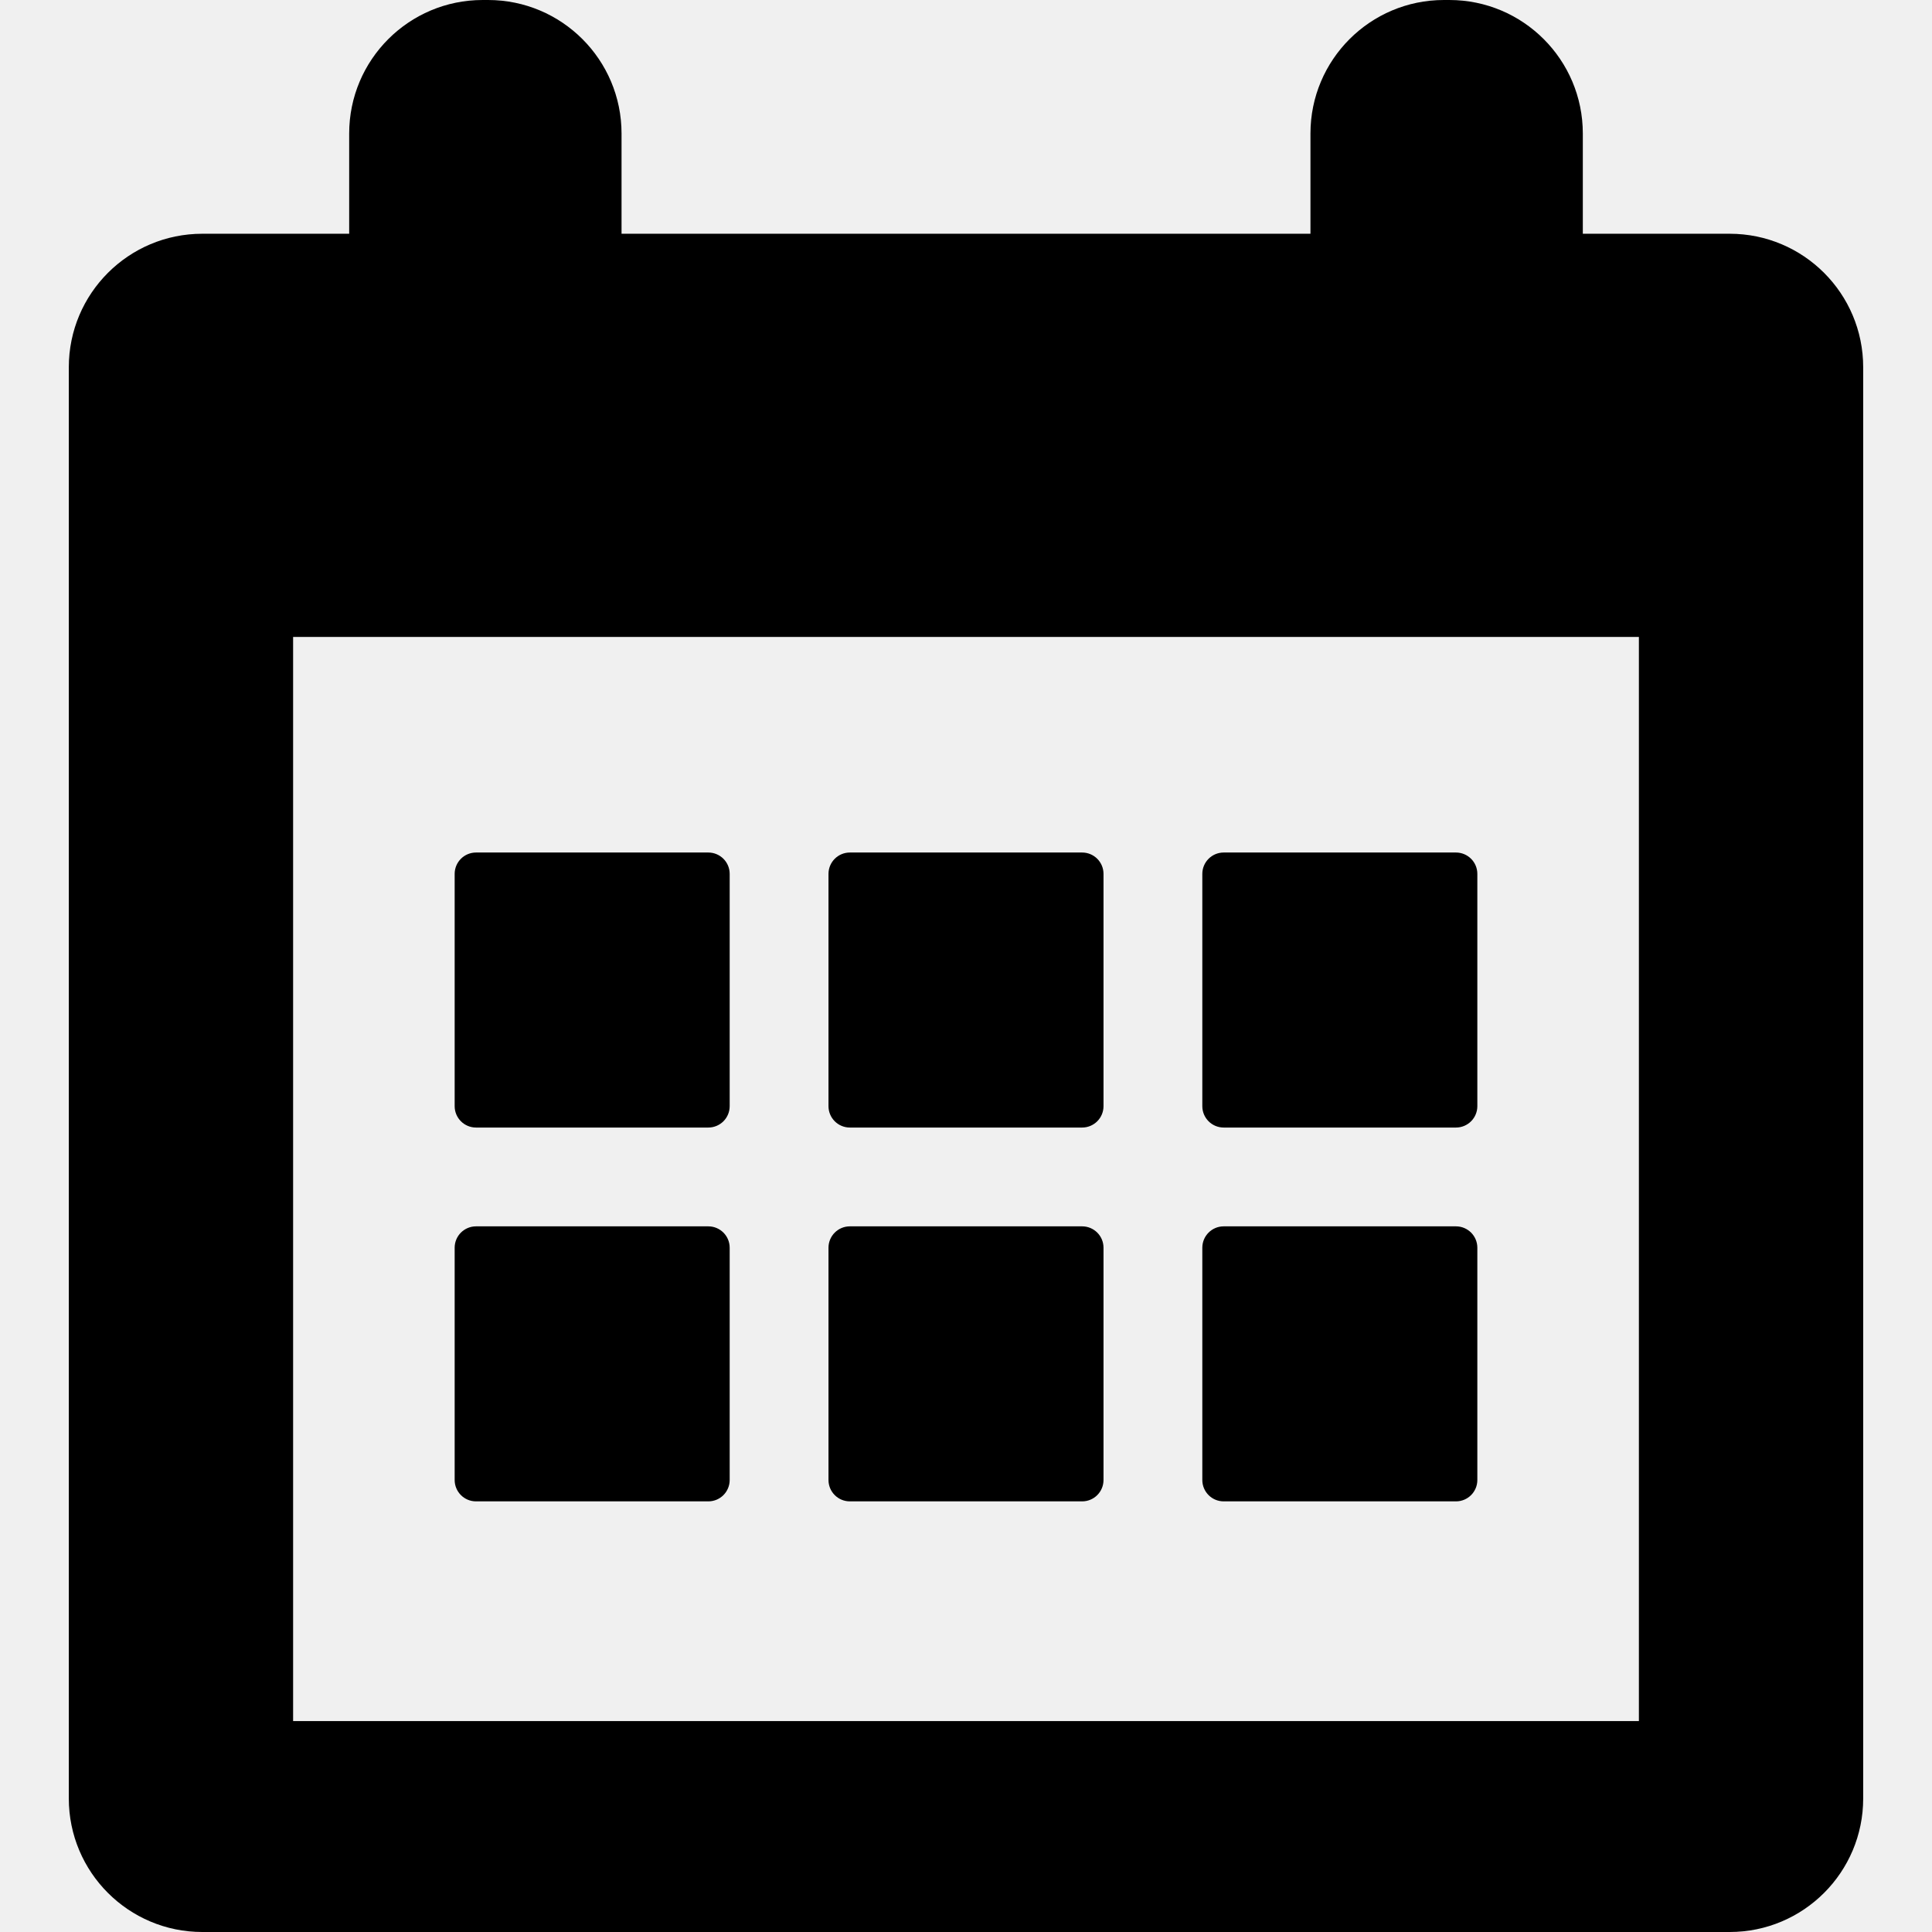
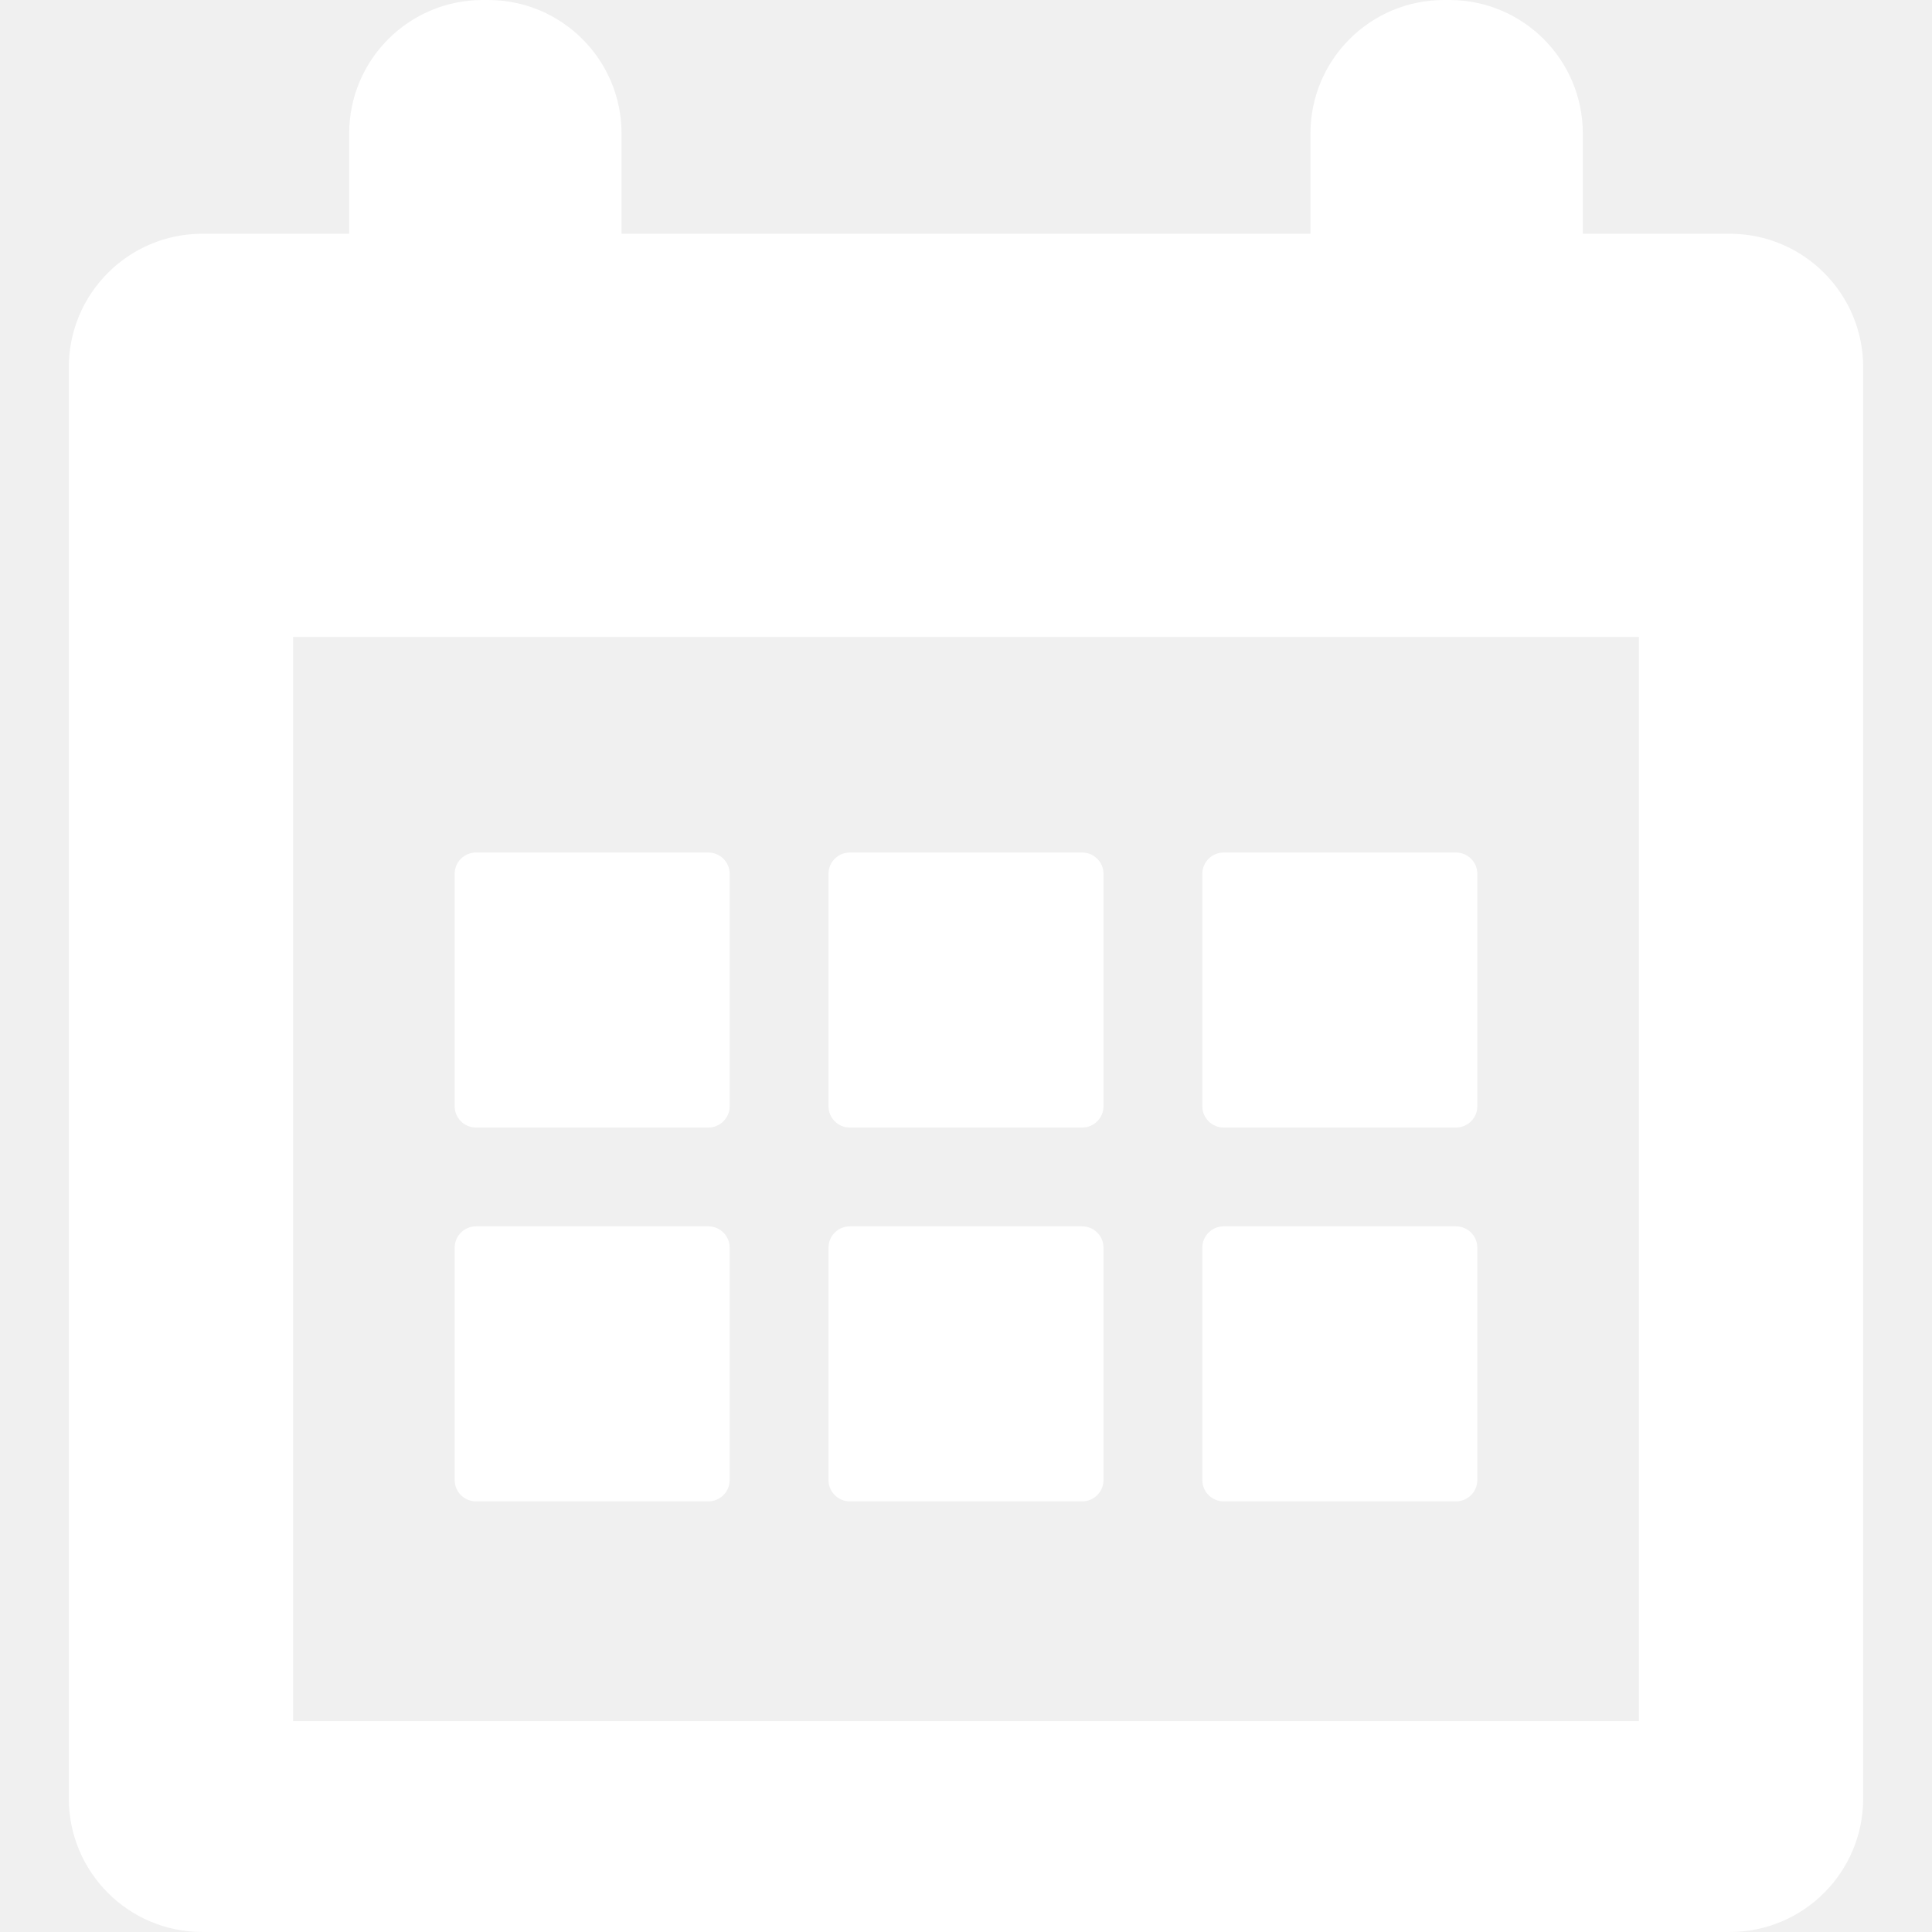
- <svg xmlns="http://www.w3.org/2000/svg" version="1.1" id="Capa_1" x="0px" y="0px" width="361.77px" height="361.77px" viewBox="0 0 361.77 361.77" style="enable-background:new 0 0 361.77 361.77;" xml:space="preserve">
+ <svg xmlns="http://www.w3.org/2000/svg" version="1.1" id="Capa_1" x="0px" y="0px" width="361.77px" height="361.77px" viewBox="0 0 361.77 361.77" fill="#fff" xml:space="preserve">
  <g>
    <g>
      <g>
        <path d="M323.885,43.77h-27.5V25c0-13.807-11.193-25-25-25h-1c-13.807,0-25,11.193-25,25v18.77h-129V25c0-13.807-11.193-25-25-25     h-1c-13.807,0-25,11.193-25,25v18.77h-27.5c-13.807,0-25,11.193-25,25v268c0,13.809,11.193,25,25,25h286     c13.807,0,25-11.191,25-25v-268C348.885,54.963,337.691,43.77,323.885,43.77z M306.885,322.27h-252v-203h252V322.27z" />
        <path d="M89.136,211.134h43.498c2.209,0,4-1.791,4-4v-43.498c0-2.209-1.791-4-4-4H89.136c-2.209,0-4,1.791-4,4v43.498     C85.136,209.343,86.927,211.134,89.136,211.134z" />
        <path d="M159.136,211.134h43.498c2.209,0,4-1.791,4-4v-43.498c0-2.209-1.791-4-4-4h-43.498c-2.209,0-4,1.791-4,4v43.498     C155.136,209.343,156.927,211.134,159.136,211.134z" />
        <path d="M229.136,211.134h43.498c2.209,0,4-1.791,4-4v-43.498c0-2.209-1.791-4-4-4h-43.498c-2.209,0-4,1.791-4,4v43.498     C225.136,209.343,226.927,211.134,229.136,211.134z" />
        <path d="M89.136,281.134h43.498c2.209,0,4-1.791,4-4v-43.498c0-2.209-1.791-4-4-4H89.136c-2.209,0-4,1.791-4,4v43.498     C85.136,279.343,86.927,281.134,89.136,281.134z" />
        <path d="M159.136,281.134h43.498c2.209,0,4-1.791,4-4v-43.498c0-2.209-1.791-4-4-4h-43.498c-2.209,0-4,1.791-4,4v43.498     C155.136,279.343,156.927,281.134,159.136,281.134z" />
        <path d="M229.136,281.134h43.498c2.209,0,4-1.791,4-4v-43.498c0-2.209-1.791-4-4-4h-43.498c-2.209,0-4,1.791-4,4v43.498     C225.136,279.343,226.927,281.134,229.136,281.134z" />
      </g>
    </g>
  </g>
  <g>
</g>
  <g>
</g>
  <g>
</g>
  <g>
</g>
  <g>
</g>
  <g>
</g>
  <g>
</g>
  <g>
</g>
  <g>
</g>
  <g>
</g>
  <g>
</g>
  <g>
</g>
  <g>
</g>
  <g>
</g>
  <g>
</g>
</svg>
